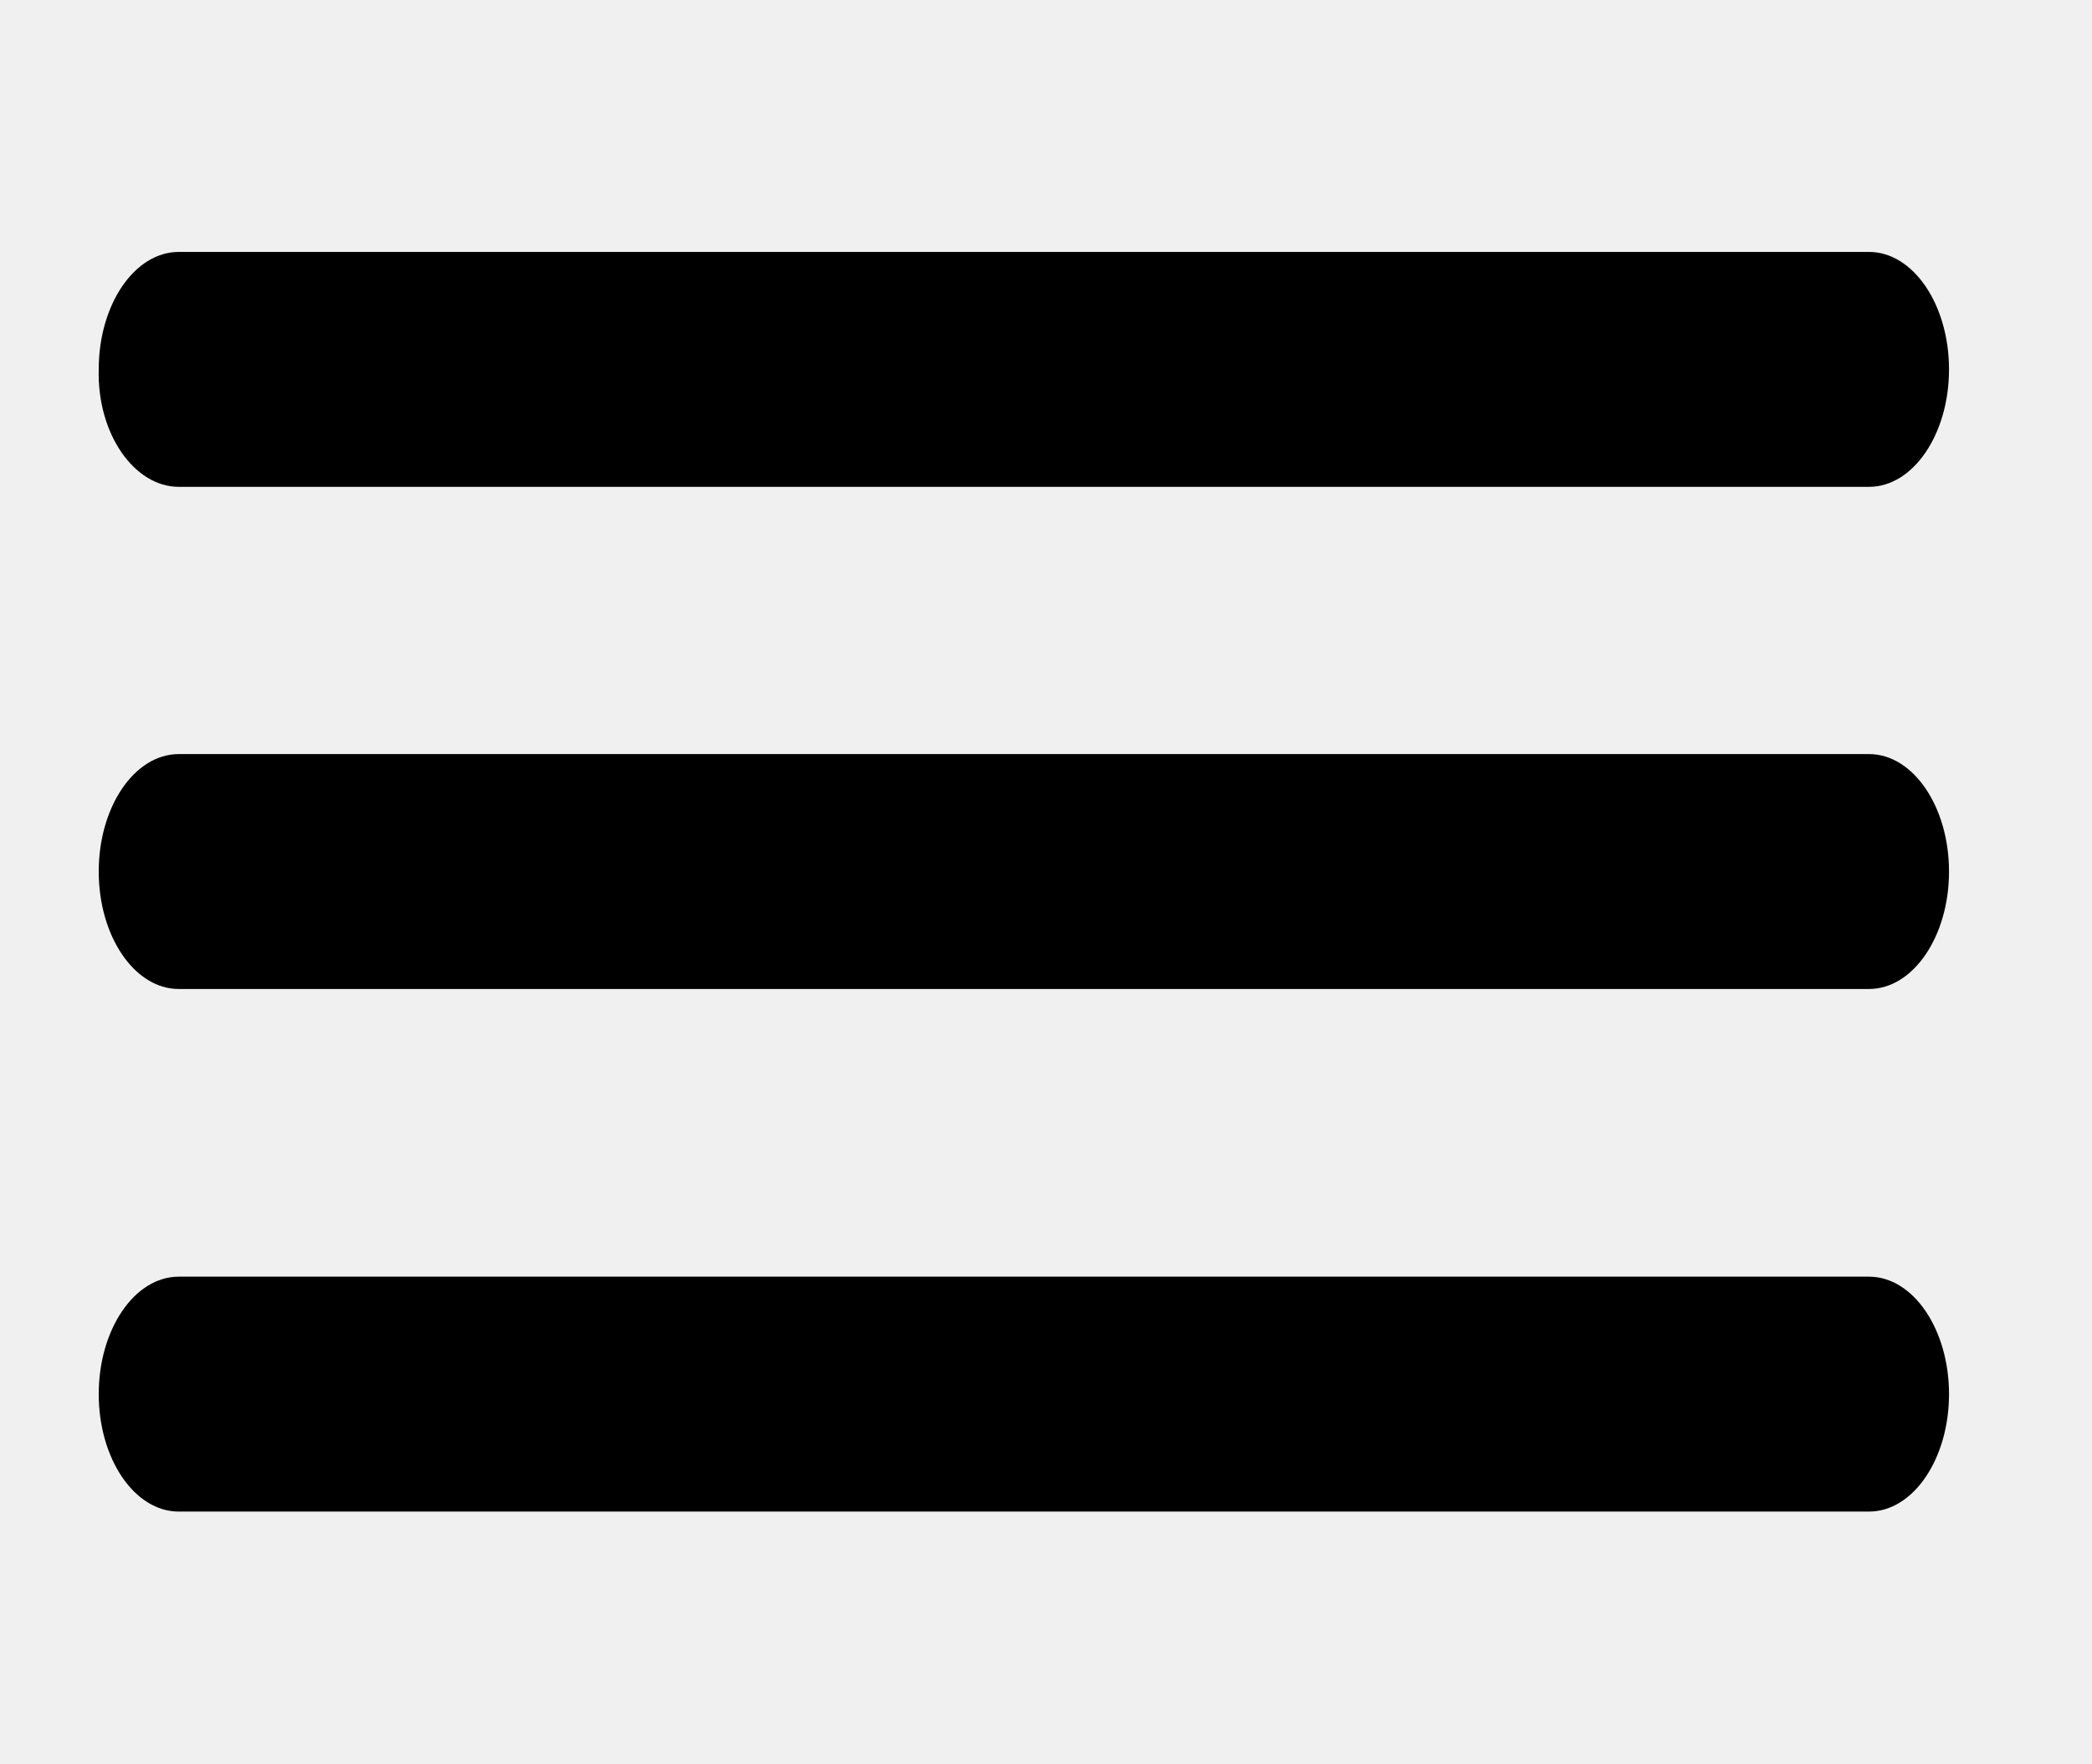
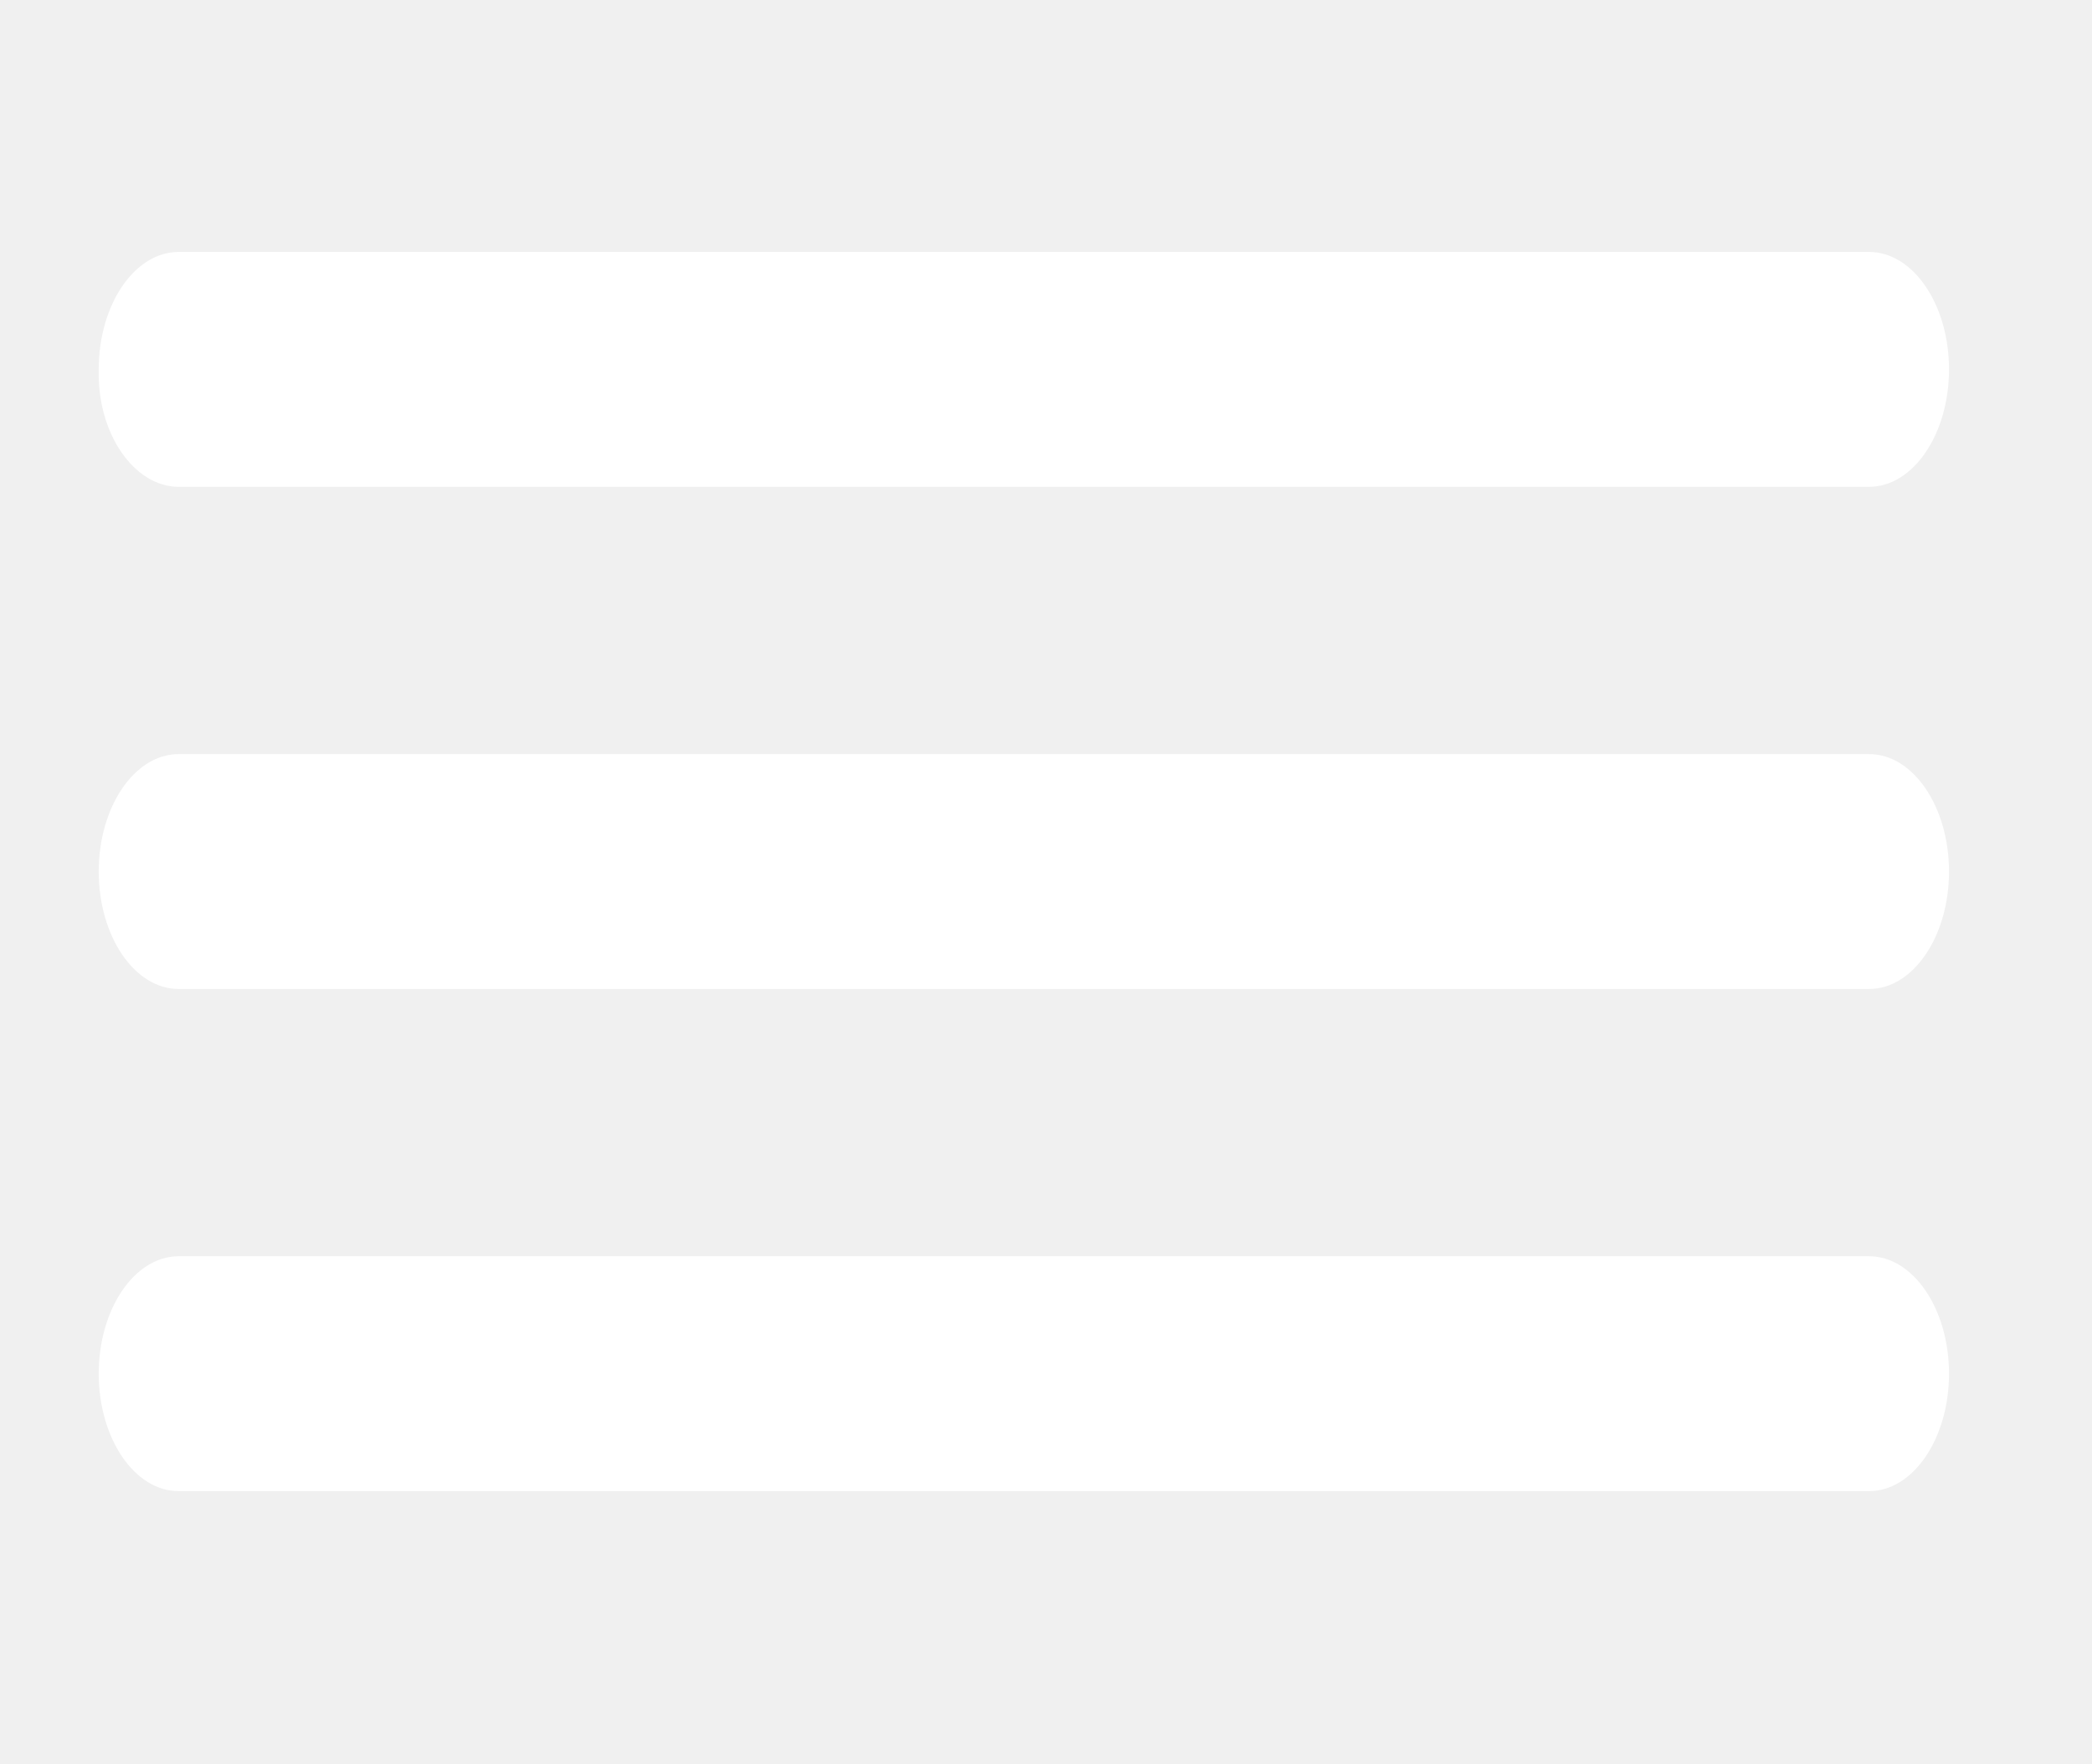
- <svg xmlns="http://www.w3.org/2000/svg" version="1.1" id="Layer_1" x="0px" y="0px" viewBox="0 0 122.9 103.6" style="enable-background:new 0 0 122.9 103.6;" xml:space="preserve">
+ <svg xmlns="http://www.w3.org/2000/svg" version="1.1" id="Layer_1" x="0px" y="0px" viewBox="0 0 122.9 103.6" enable-background="new 0 0 122.9 103.6" xml:space="preserve">
  <g>
-     <path d="M10.5,28.6h99.3c2.6,0,4.7-3.1,4.7-6.9c0-3.8-2.1-6.9-4.7-6.9H10.5c-2.6,0-4.7,3.1-4.7,6.9C5.7,25.5,7.9,28.6,10.5,28.6z" />
-     <path d="M109.8,75H10.5c-2.6,0-4.7,3.1-4.7,6.9c0,3.8,2.1,6.9,4.7,6.9h99.3c2.6,0,4.7-3.1,4.7-6.9C114.5,78.1,112.4,75,109.8,75z" />
-     <path d="M109.8,44.3H10.5c-2.6,0-4.7,3.1-4.7,6.9c0,3.8,2.1,6.9,4.7,6.9h99.3c2.6,0,4.7-3.1,4.7-6.9   C114.5,47.4,112.4,44.3,109.8,44.3z" />
+     <path fill="#FFFFFF" d="M10.5,28.6h99.3c2.6,0,4.7-3.1,4.7-6.9s-2.1-6.9-4.7-6.9H10.5c-2.6,0-4.7,3.1-4.7,6.9   C5.7,25.5,7.9,28.6,10.5,28.6z" />
+     <path fill="#FFFFFF" d="M109.8,73.8H10.5c-2.6,0-4.7,3.1-4.7,6.9s2.1,6.9,4.7,6.9h99.3c2.6,0,4.7-3.1,4.7-6.9   S112.4,73.8,109.8,73.8z" />
+     <path fill="#FFFFFF" d="M109.8,44.3H10.5c-2.6,0-4.7,3.1-4.7,6.9c0,3.8,2.1,6.9,4.7,6.9h99.3c2.6,0,4.7-3.1,4.7-6.9   C114.5,47.4,112.4,44.3,109.8,44.3z" />
  </g>
</svg>
